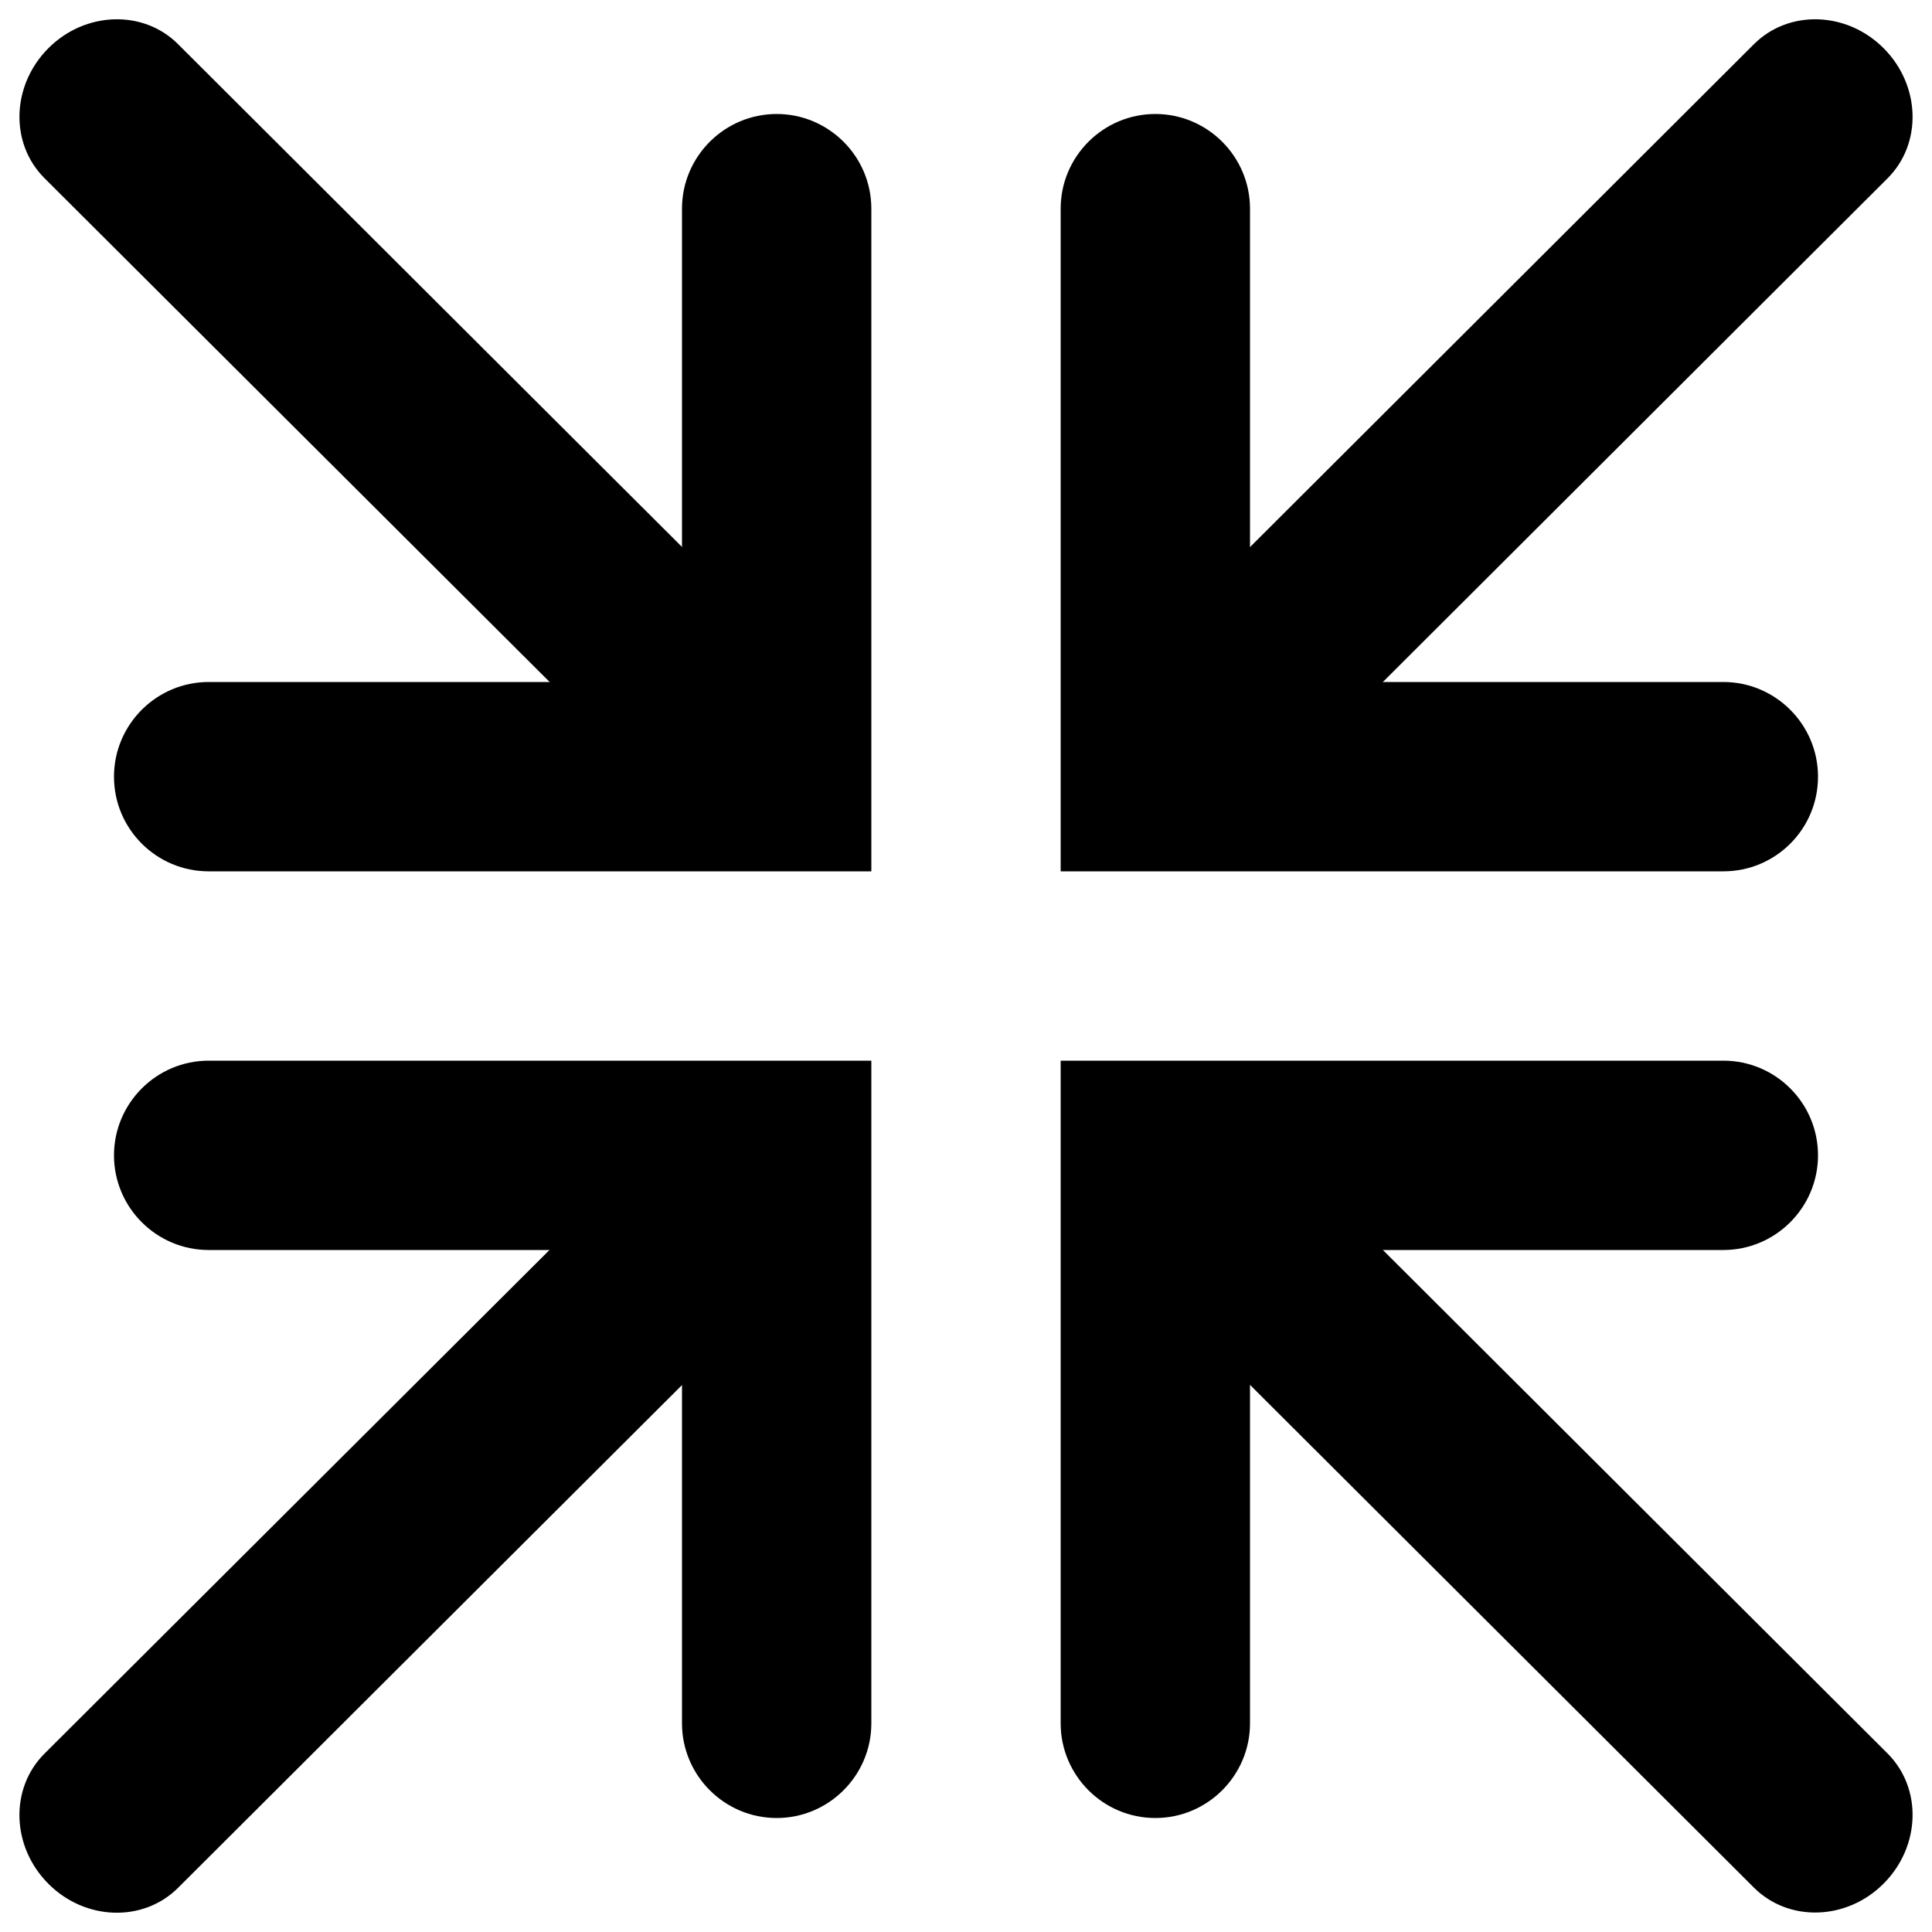
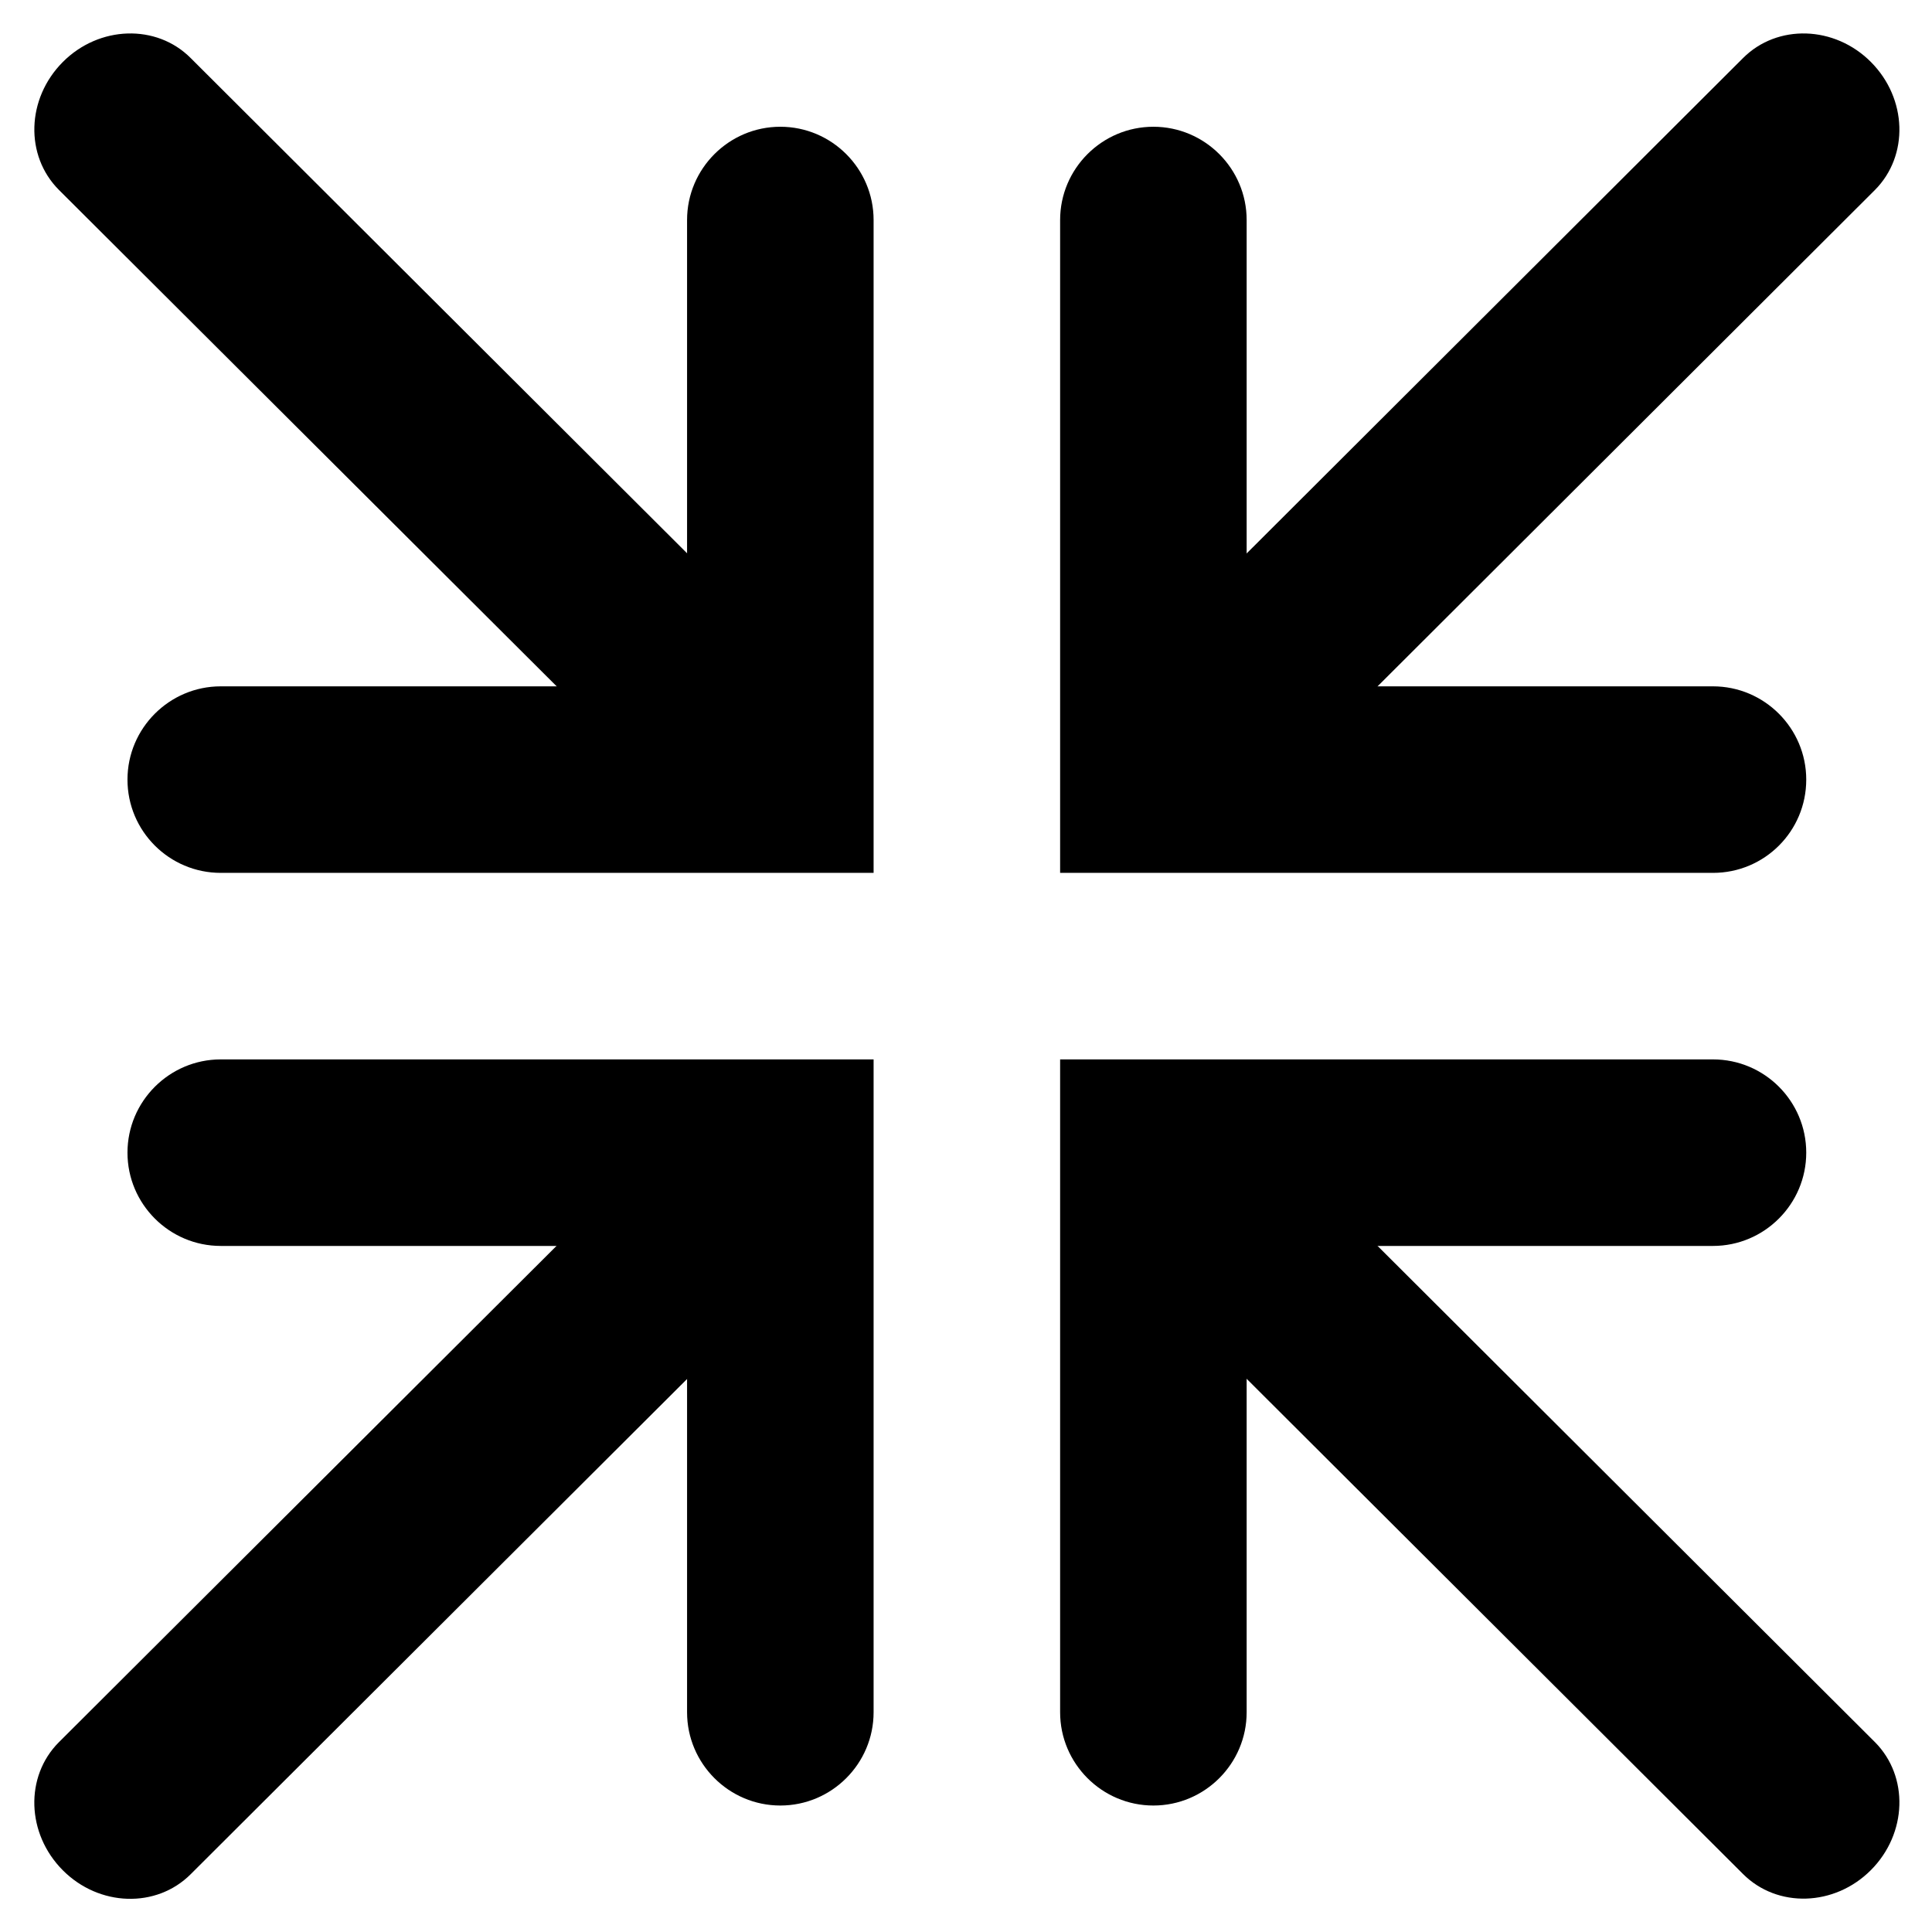
- <svg xmlns="http://www.w3.org/2000/svg" version="1.1" x="0px" y="0px" viewBox="0 0 1000 1000" enable-background="new 0 0 1000 1000" xml:space="preserve">
+ <svg xmlns="http://www.w3.org/2000/svg" width="100%" height="100%" viewBox="0 0 4171 4171" version="1.1" xml:space="preserve" style="fill-rule:evenodd;clip-rule:evenodd;stroke-linejoin:round;stroke-miterlimit:2;">
+   <rect id="force_node" x="4.026" y="2.465" width="4166.67" height="4166.67" style="fill:none;" />
+   <rect x="4.026" y="2.465" width="4166.67" height="4166.67" style="fill:none;" />
  <g>
-     <path d="M59,402c0-27,22-49,49-49h245V108c0-27,22-49,49-49c27,0,49,22,49,49v343H108C81,451,59,429.1,59,402z" />
-     <path d="M389.8,319.8L92.2,22.9C74.3,4.9,44.1,5.8,25,25C5.9,44.2,5,74.2,23,92.2l297.6,296.8c18,18,48.1,17.1,67.2-2.1C406.9,367.9,407.8,337.8,389.8,319.8z" />
-     <path d="M941,402c0-27-22-49-49-49H647V108c0-27-22-49-49-49c-27,0-49,22-49,49v343h343C919.1,451,941,429.1,941,402z" />
-     <path d="M610.3,319.8L907.8,22.9c18-18,48.1-17.1,67.2,2.1c19.1,19.2,20,49.2,2.1,67.2L679.6,389.1c-18,18-48.1,17.1-67.2-2.1C593.2,367.9,592.2,337.8,610.3,319.8z" />
-     <path d="M59,598c0,27,22,49,49,49h245v245c0,27,22,49,49,49c27,0,49-22,49-49V549H108C81,549,59,571,59,598z" />
-     <path d="M389.8,680.2L92.2,977.1c-18,18-48.1,17.1-67.2-2.1c-19.1-19.2-20-49.2-2.1-67.2l297.6-296.8c18-18,48.1-17.1,67.2,2.1C406.8,632.2,407.8,662.3,389.8,680.2z" />
-     <path d="M941,598c0,27-22,49-49,49H647v245c0,27-22,49-49,49c-27,0-49-22-49-49V549h343C919.1,549,941,571,941,598z" />
-     <path d="M610.3,680.2l297.5,296.8c18,18,48.1,17.1,67.2-2.1c19.1-19.2,20-49.2,2.1-67.2L679.6,610.9c-18-18-48.1-17.1-67.2,2.1C593.2,632.2,592.2,662.3,610.3,680.2z" />
+     <path d="M275.214,1683.1c0,-110.948 90.402,-201.35 201.35,-201.35l1006.75,0l-0,-1006.75c-0,-110.947 90.402,-201.349 201.349,-201.349c110.948,0 201.35,90.402 201.35,201.349l-0,1409.45l-1409.45,0c-110.948,0 -201.35,-89.991 -201.35,-201.349Z" style="fill-rule:nonzero;" />
+     <path d="M1634.53,1345.33l-1222.89,-1220.01c-73.554,-73.965 -197.651,-70.267 -276.136,8.629c-78.486,78.896 -82.184,202.171 -8.219,276.137l1222.89,1219.6c73.965,73.965 197.651,70.266 276.136,-8.63c78.485,-78.074 82.183,-201.76 8.218,-275.725Z" style="fill-rule:nonzero;" />
+     <path d="M3899.5,1683.1c-0,-110.948 -90.402,-201.35 -201.35,-201.35l-1006.75,0l0,-1006.75c0,-110.947 -90.402,-201.349 -201.349,-201.349c-110.948,0 -201.35,90.402 -201.35,201.349l0,1409.45l1409.45,0c111.359,0 201.35,-89.991 201.35,-201.349Z" style="fill-rule:nonzero;" />
+     <path d="M2540.6,1345.33l1222.48,-1220.01c73.965,-73.965 197.651,-70.267 276.136,8.629c78.486,78.896 82.184,202.171 8.63,276.137l-1222.48,1220.01c-73.965,73.966 -197.651,70.267 -276.136,-8.629c-78.896,-78.485 -83.005,-202.171 -8.629,-276.136Z" style="fill-rule:nonzero;" />
+     <path d="M275.214,2488.5c0,110.948 90.402,201.35 201.35,201.35l1006.75,-0l-0,1006.75c-0,110.947 90.402,201.349 201.349,201.349c110.948,0 201.35,-90.402 201.35,-201.349l-0,-1409.45l-1409.45,-0c-110.948,-0 -201.35,90.402 -201.35,201.349Z" style="fill-rule:nonzero;" />
+     <path d="M1634.53,2826.27l-1222.89,1220.01c-73.965,73.965 -197.651,70.267 -276.136,-8.629c-78.486,-78.896 -82.184,-202.171 -8.63,-276.136l1222.89,-1219.6c73.965,-73.965 197.651,-70.267 276.136,8.629c78.485,78.485 82.594,202.171 8.629,275.725Z" style="fill-rule:nonzero;" />
+     <path d="M3899.5,2488.5c-0,110.948 -90.402,201.35 -201.35,201.35l-1006.75,-0l0,1006.75c0,110.947 -90.402,201.349 -201.349,201.349c-110.948,0 -201.35,-90.402 -201.35,-201.349l0,-1409.45l1409.45,-0c111.359,-0 201.35,90.402 201.35,201.349Z" style="fill-rule:nonzero;" />
+     <path d="M2540.6,2826.27l1222.48,1219.6c73.965,73.965 197.651,70.267 276.136,-8.629c78.486,-78.896 82.184,-202.171 8.63,-276.136l-1222.48,-1219.6c-73.965,-73.965 -197.651,-70.267 -276.136,8.629c-78.896,78.896 -83.005,202.582 -8.629,276.136Z" style="fill-rule:nonzero;" />
  </g>
</svg>
